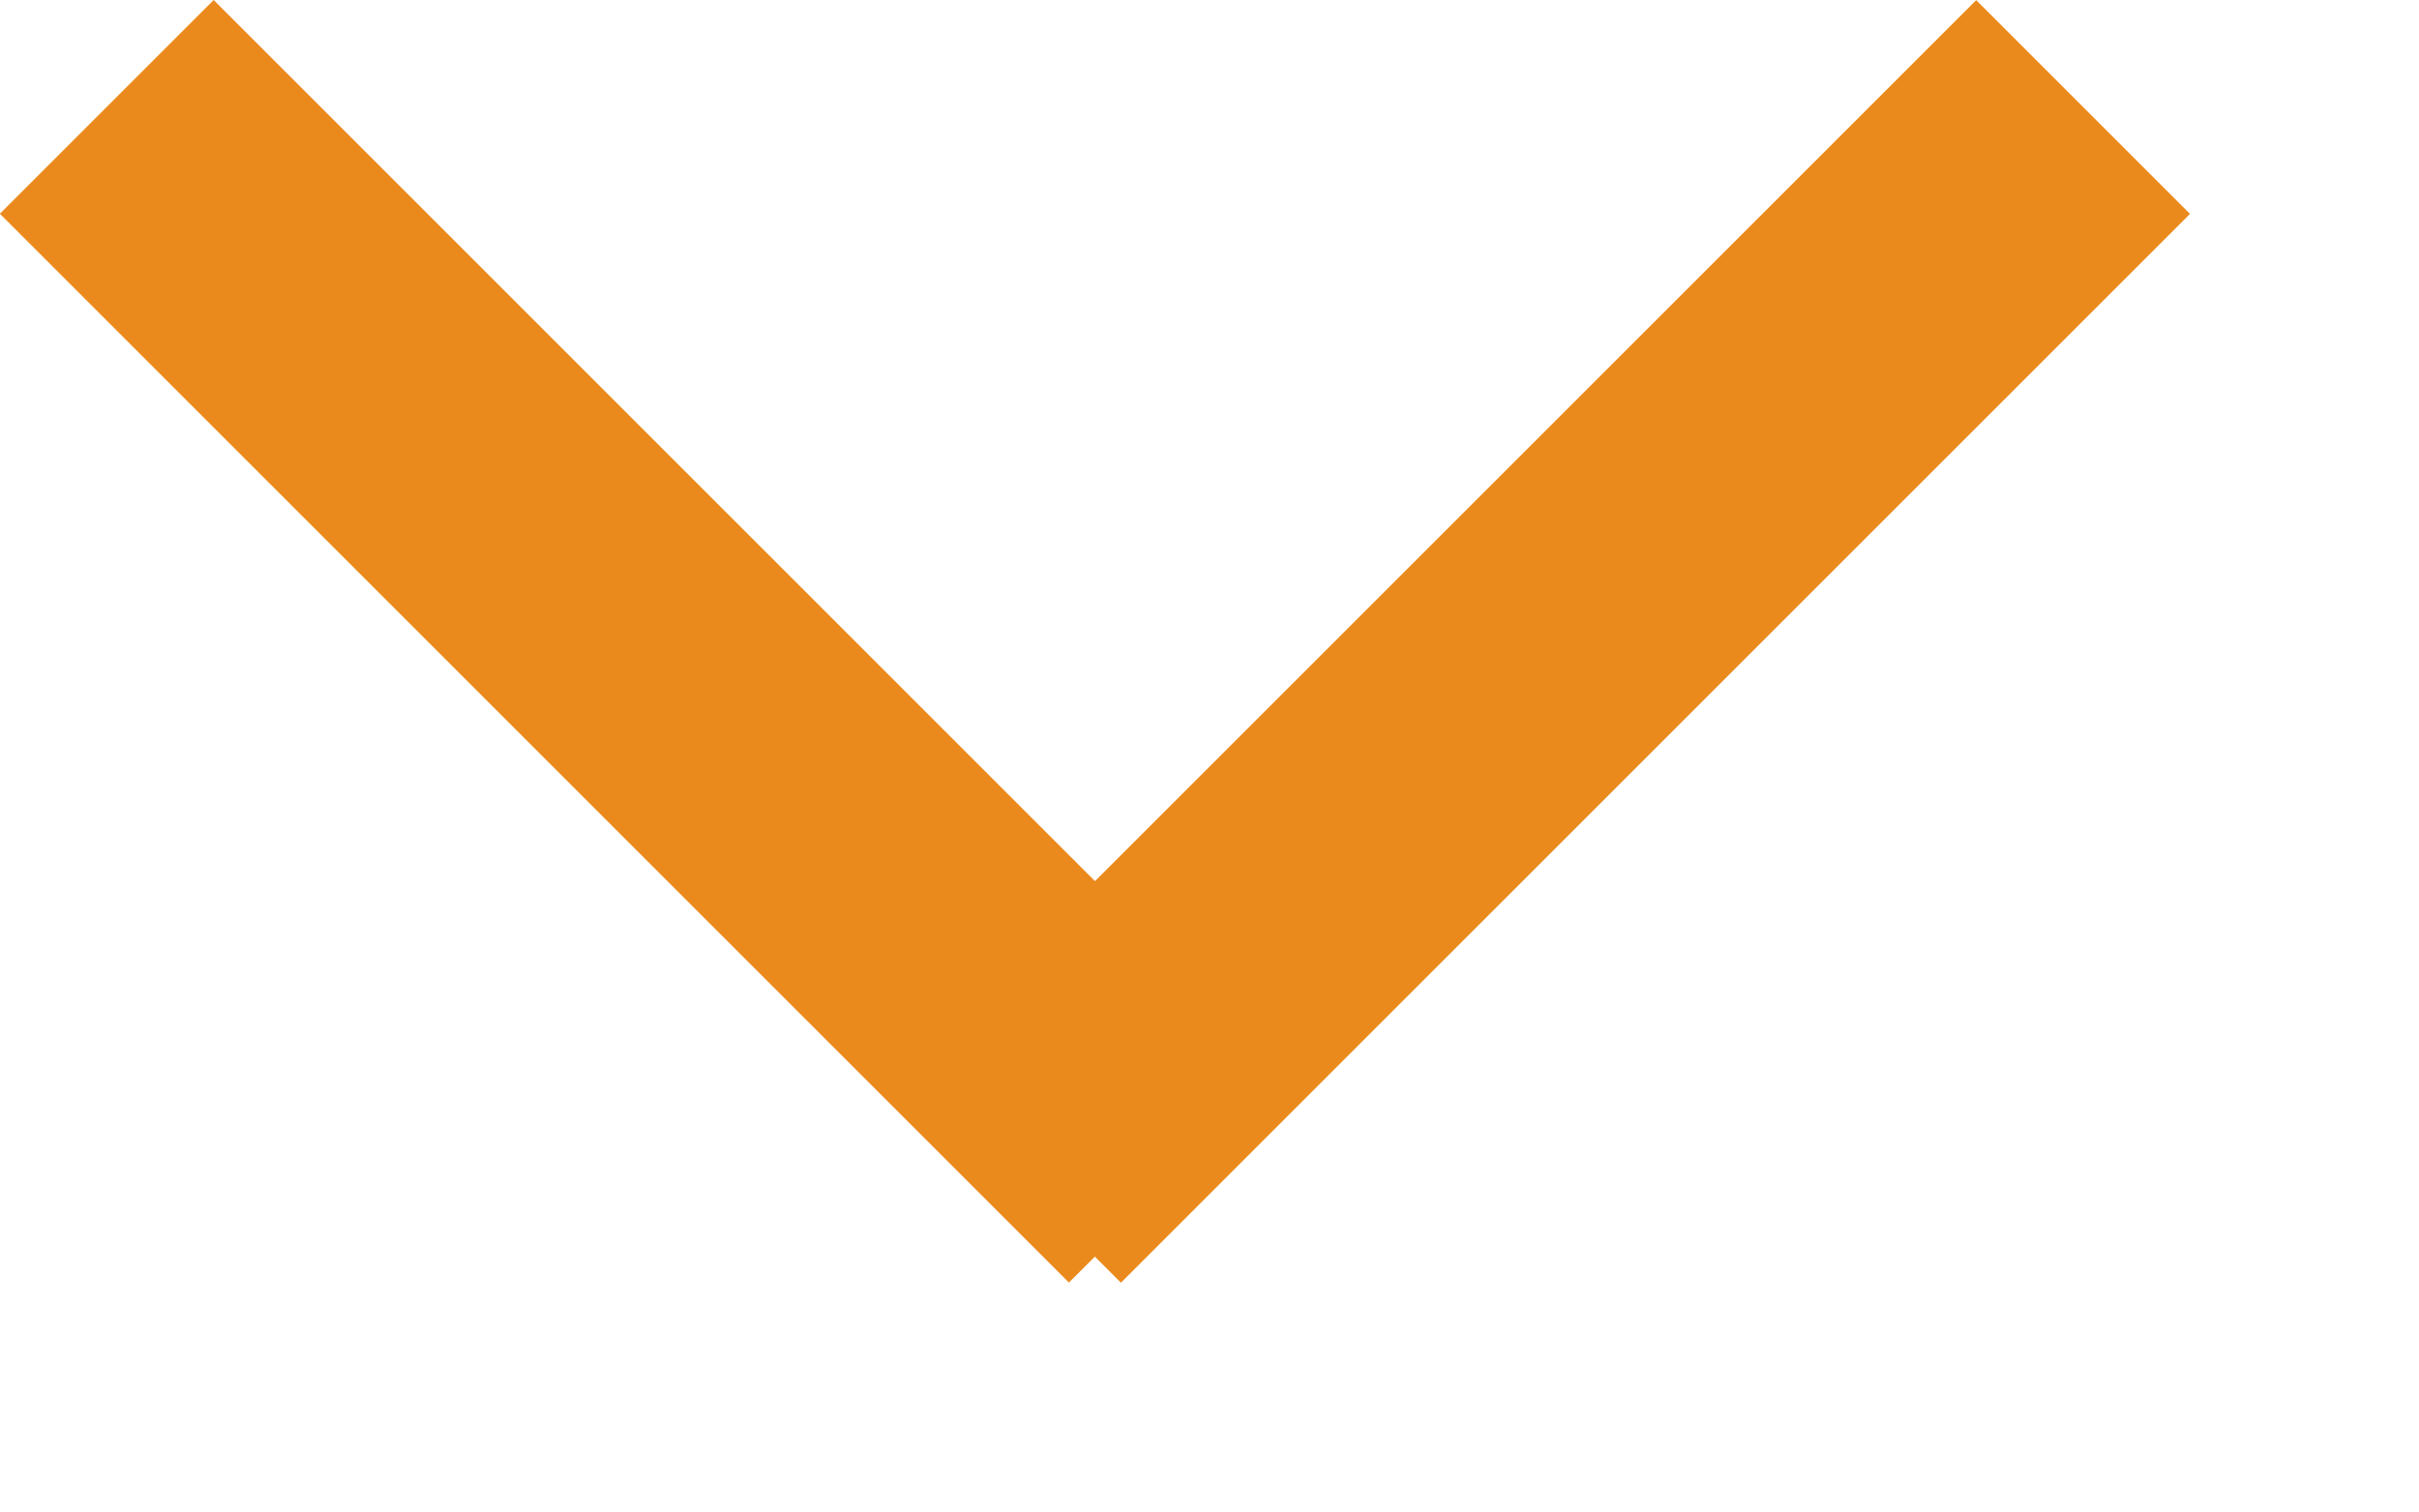
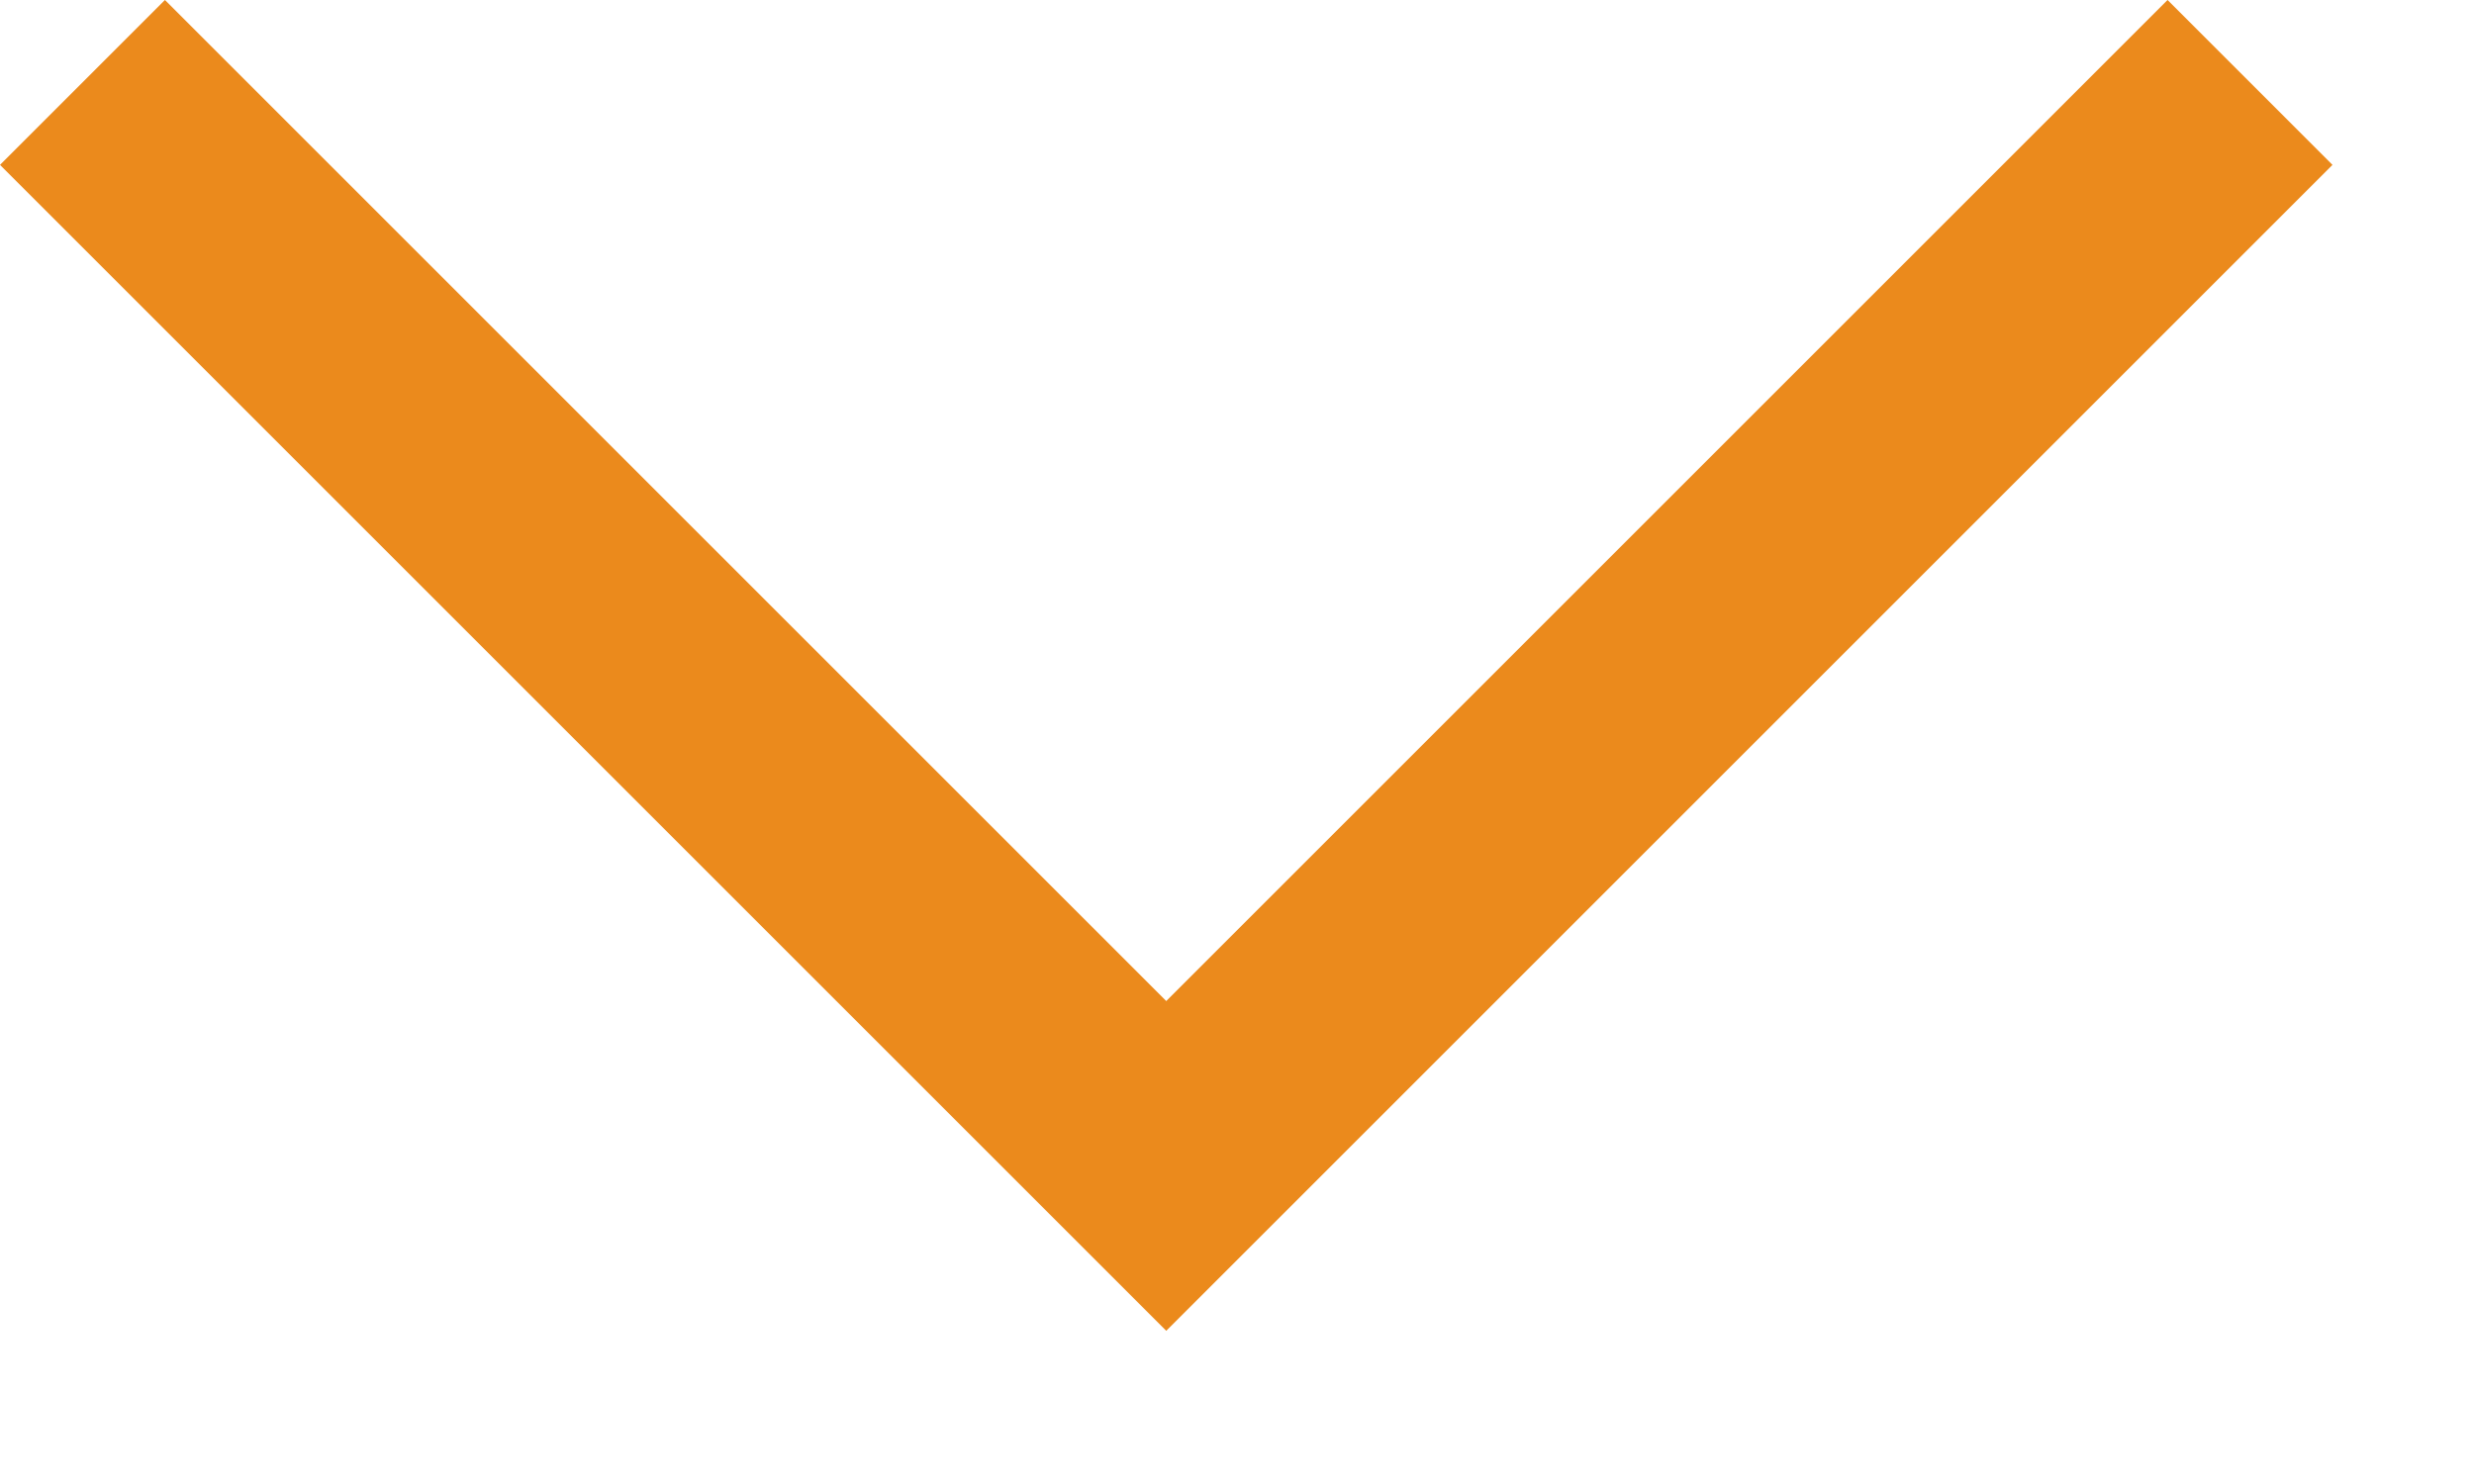
- <svg xmlns="http://www.w3.org/2000/svg" width="8px" height="5px" viewBox="0 0 8 5" version="1.1">
+ <svg xmlns="http://www.w3.org/2000/svg" width="15px" height="9px" viewBox="0 0 15 9" version="1.1">
  <defs />
-   <g id="Карточка" stroke="none" stroke-width="1" fill="none" fill-rule="evenodd">
-     <g transform="translate(-1284, -536)" id="Group-20" fill="#EB8A1C">
-       <g transform="translate(1024, 528)">
-         <g id="Group-19" transform="translate(3, 0)">
-           <g id="Group-17" transform="translate(257, 8)">
-             <rect id="Rectangle-60" transform="translate(2.12132, 2.12132) rotate(-45) translate(-2.12132, -2.12132) " x="1.621" y="-0.379" width="1" height="5" />
-             <rect id="Rectangle-60-Copy" transform="translate(5.12132, 2.12132) rotate(-135) translate(-5.12132, -2.12132) " x="4.621" y="-0.379" width="1" height="5" />
-           </g>
-         </g>
-       </g>
+   <g id="Личный-кабинет" stroke="none" stroke-width="1" fill="none" fill-rule="evenodd">
+     <g transform="translate(-1008, -384)" id="Combined-Shape" fill="#EB8A1C">
+       <path d="M1021.142,384 L1022.142,385 L1015.071,392.071 L1008,385 L1009,384 L1015.071,390.071 L1021.142,384 Z" />
    </g>
  </g>
</svg>
